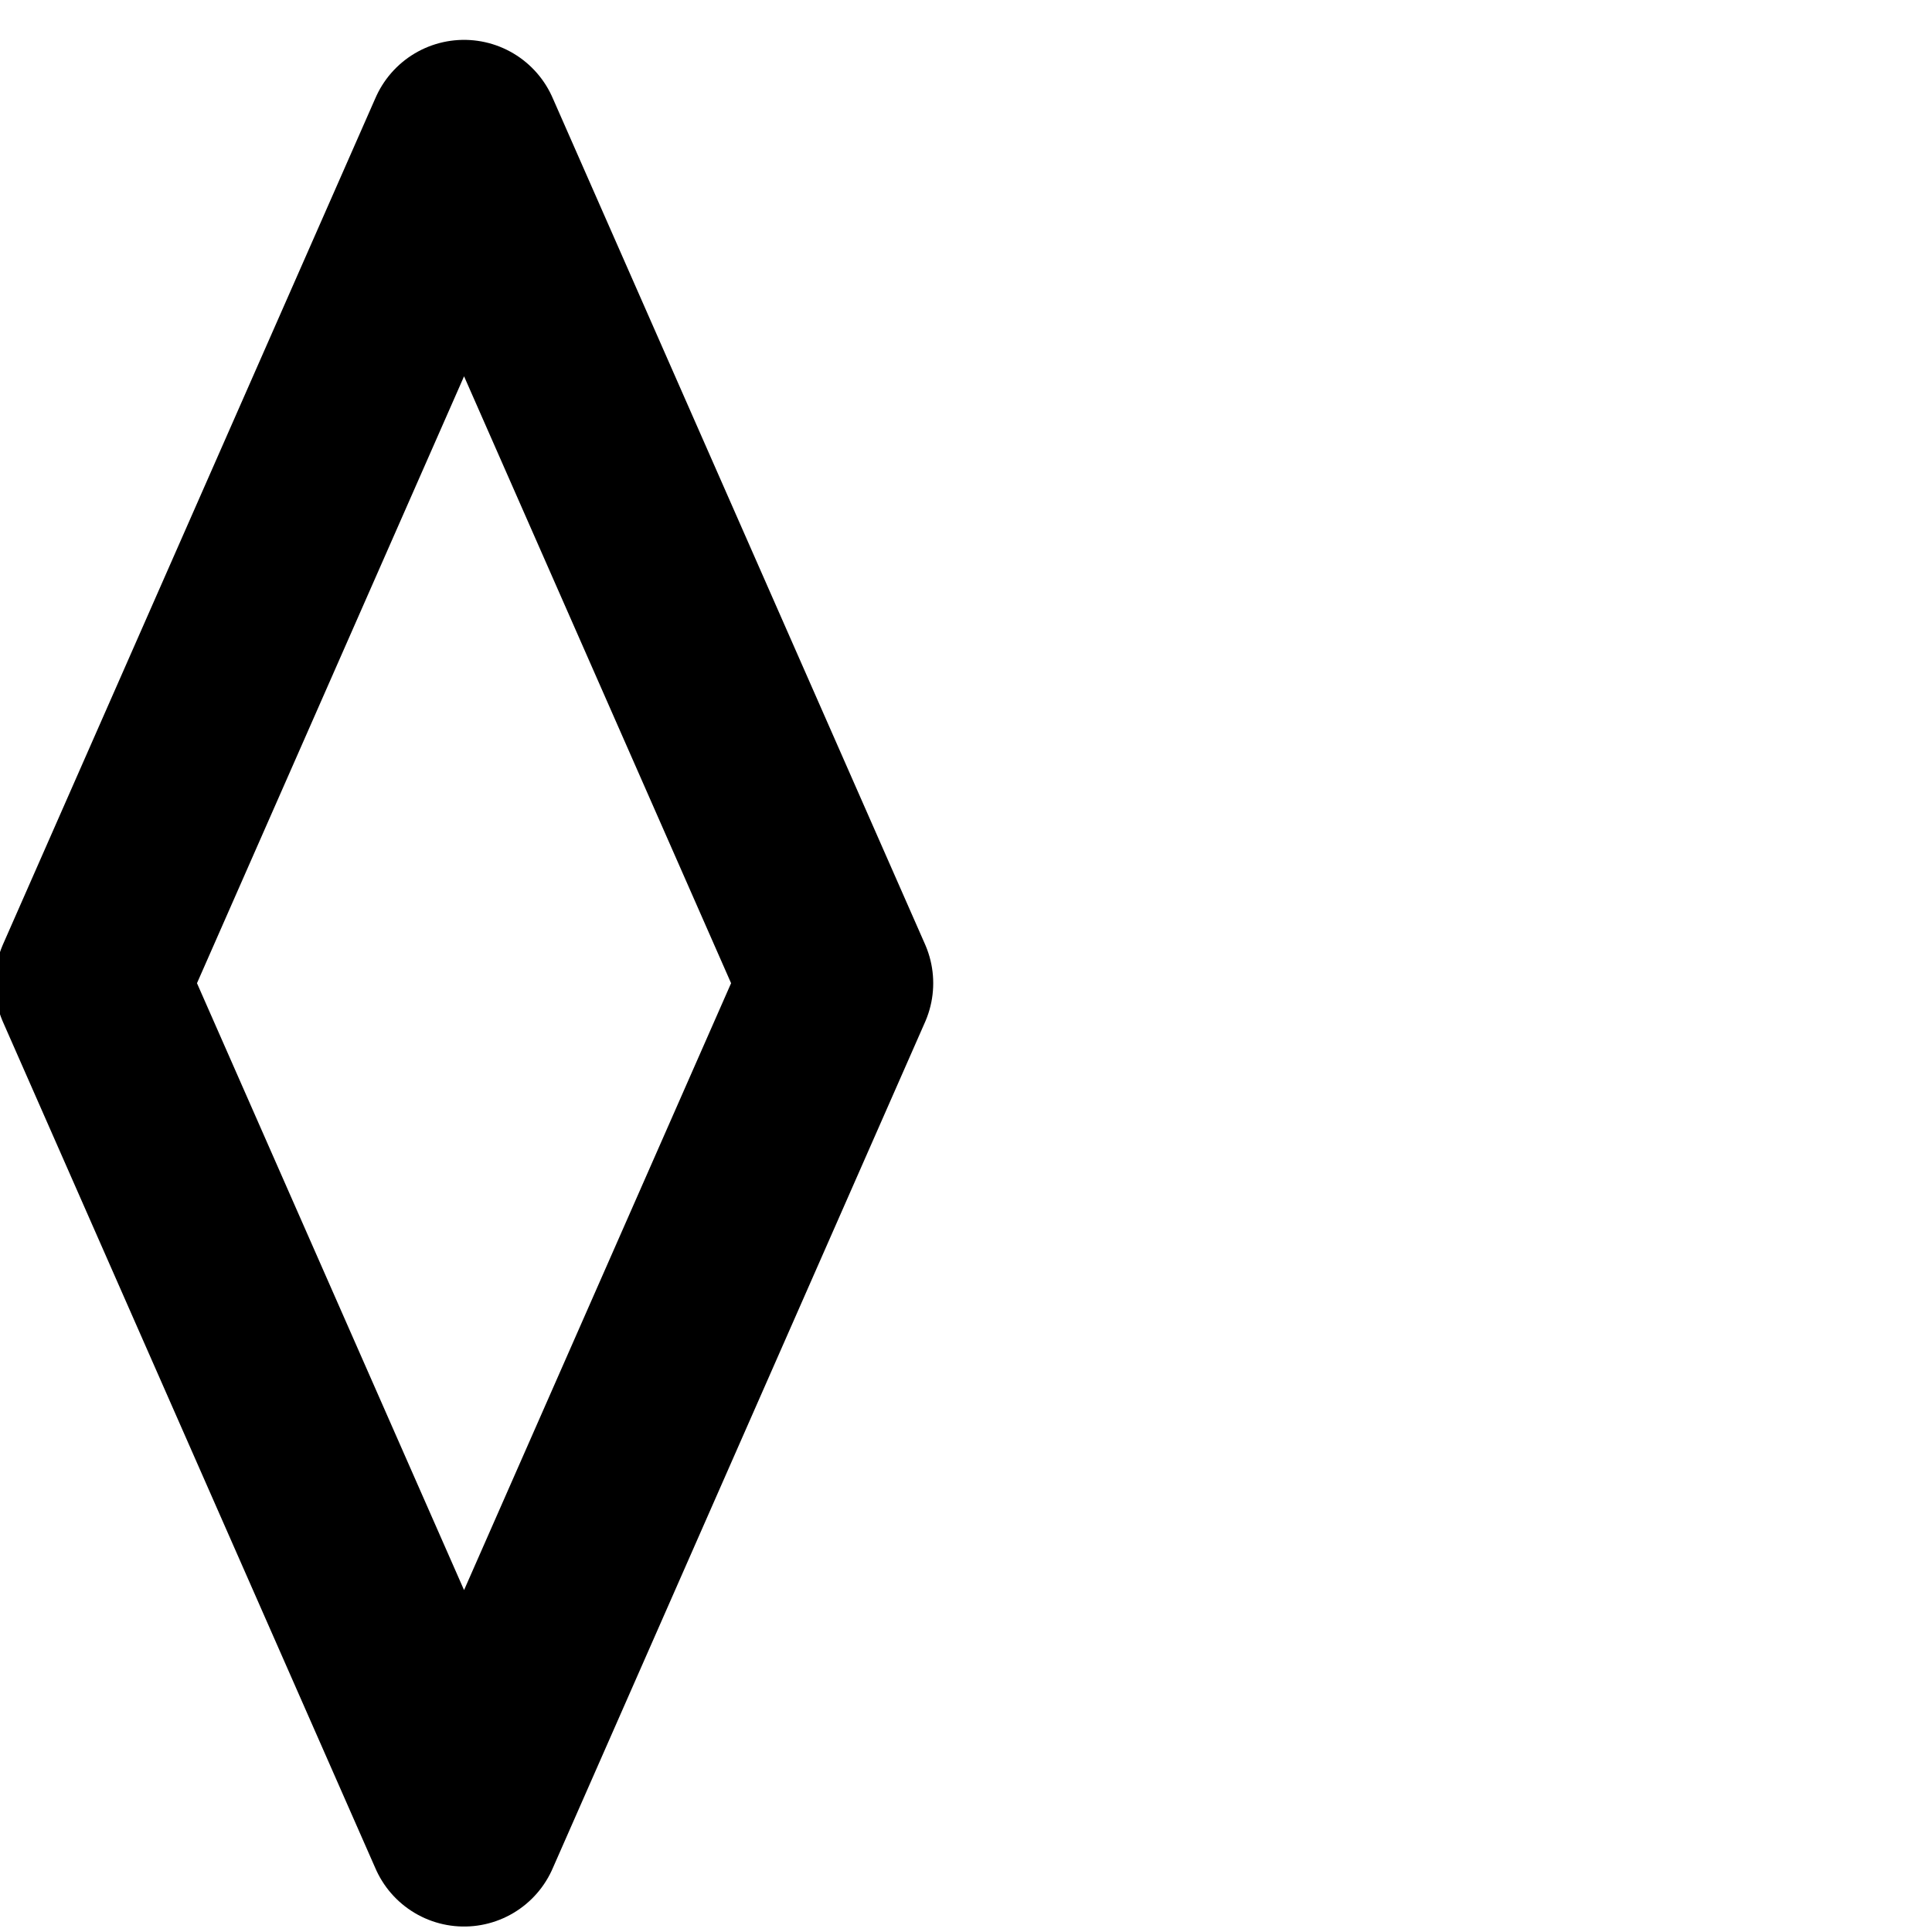
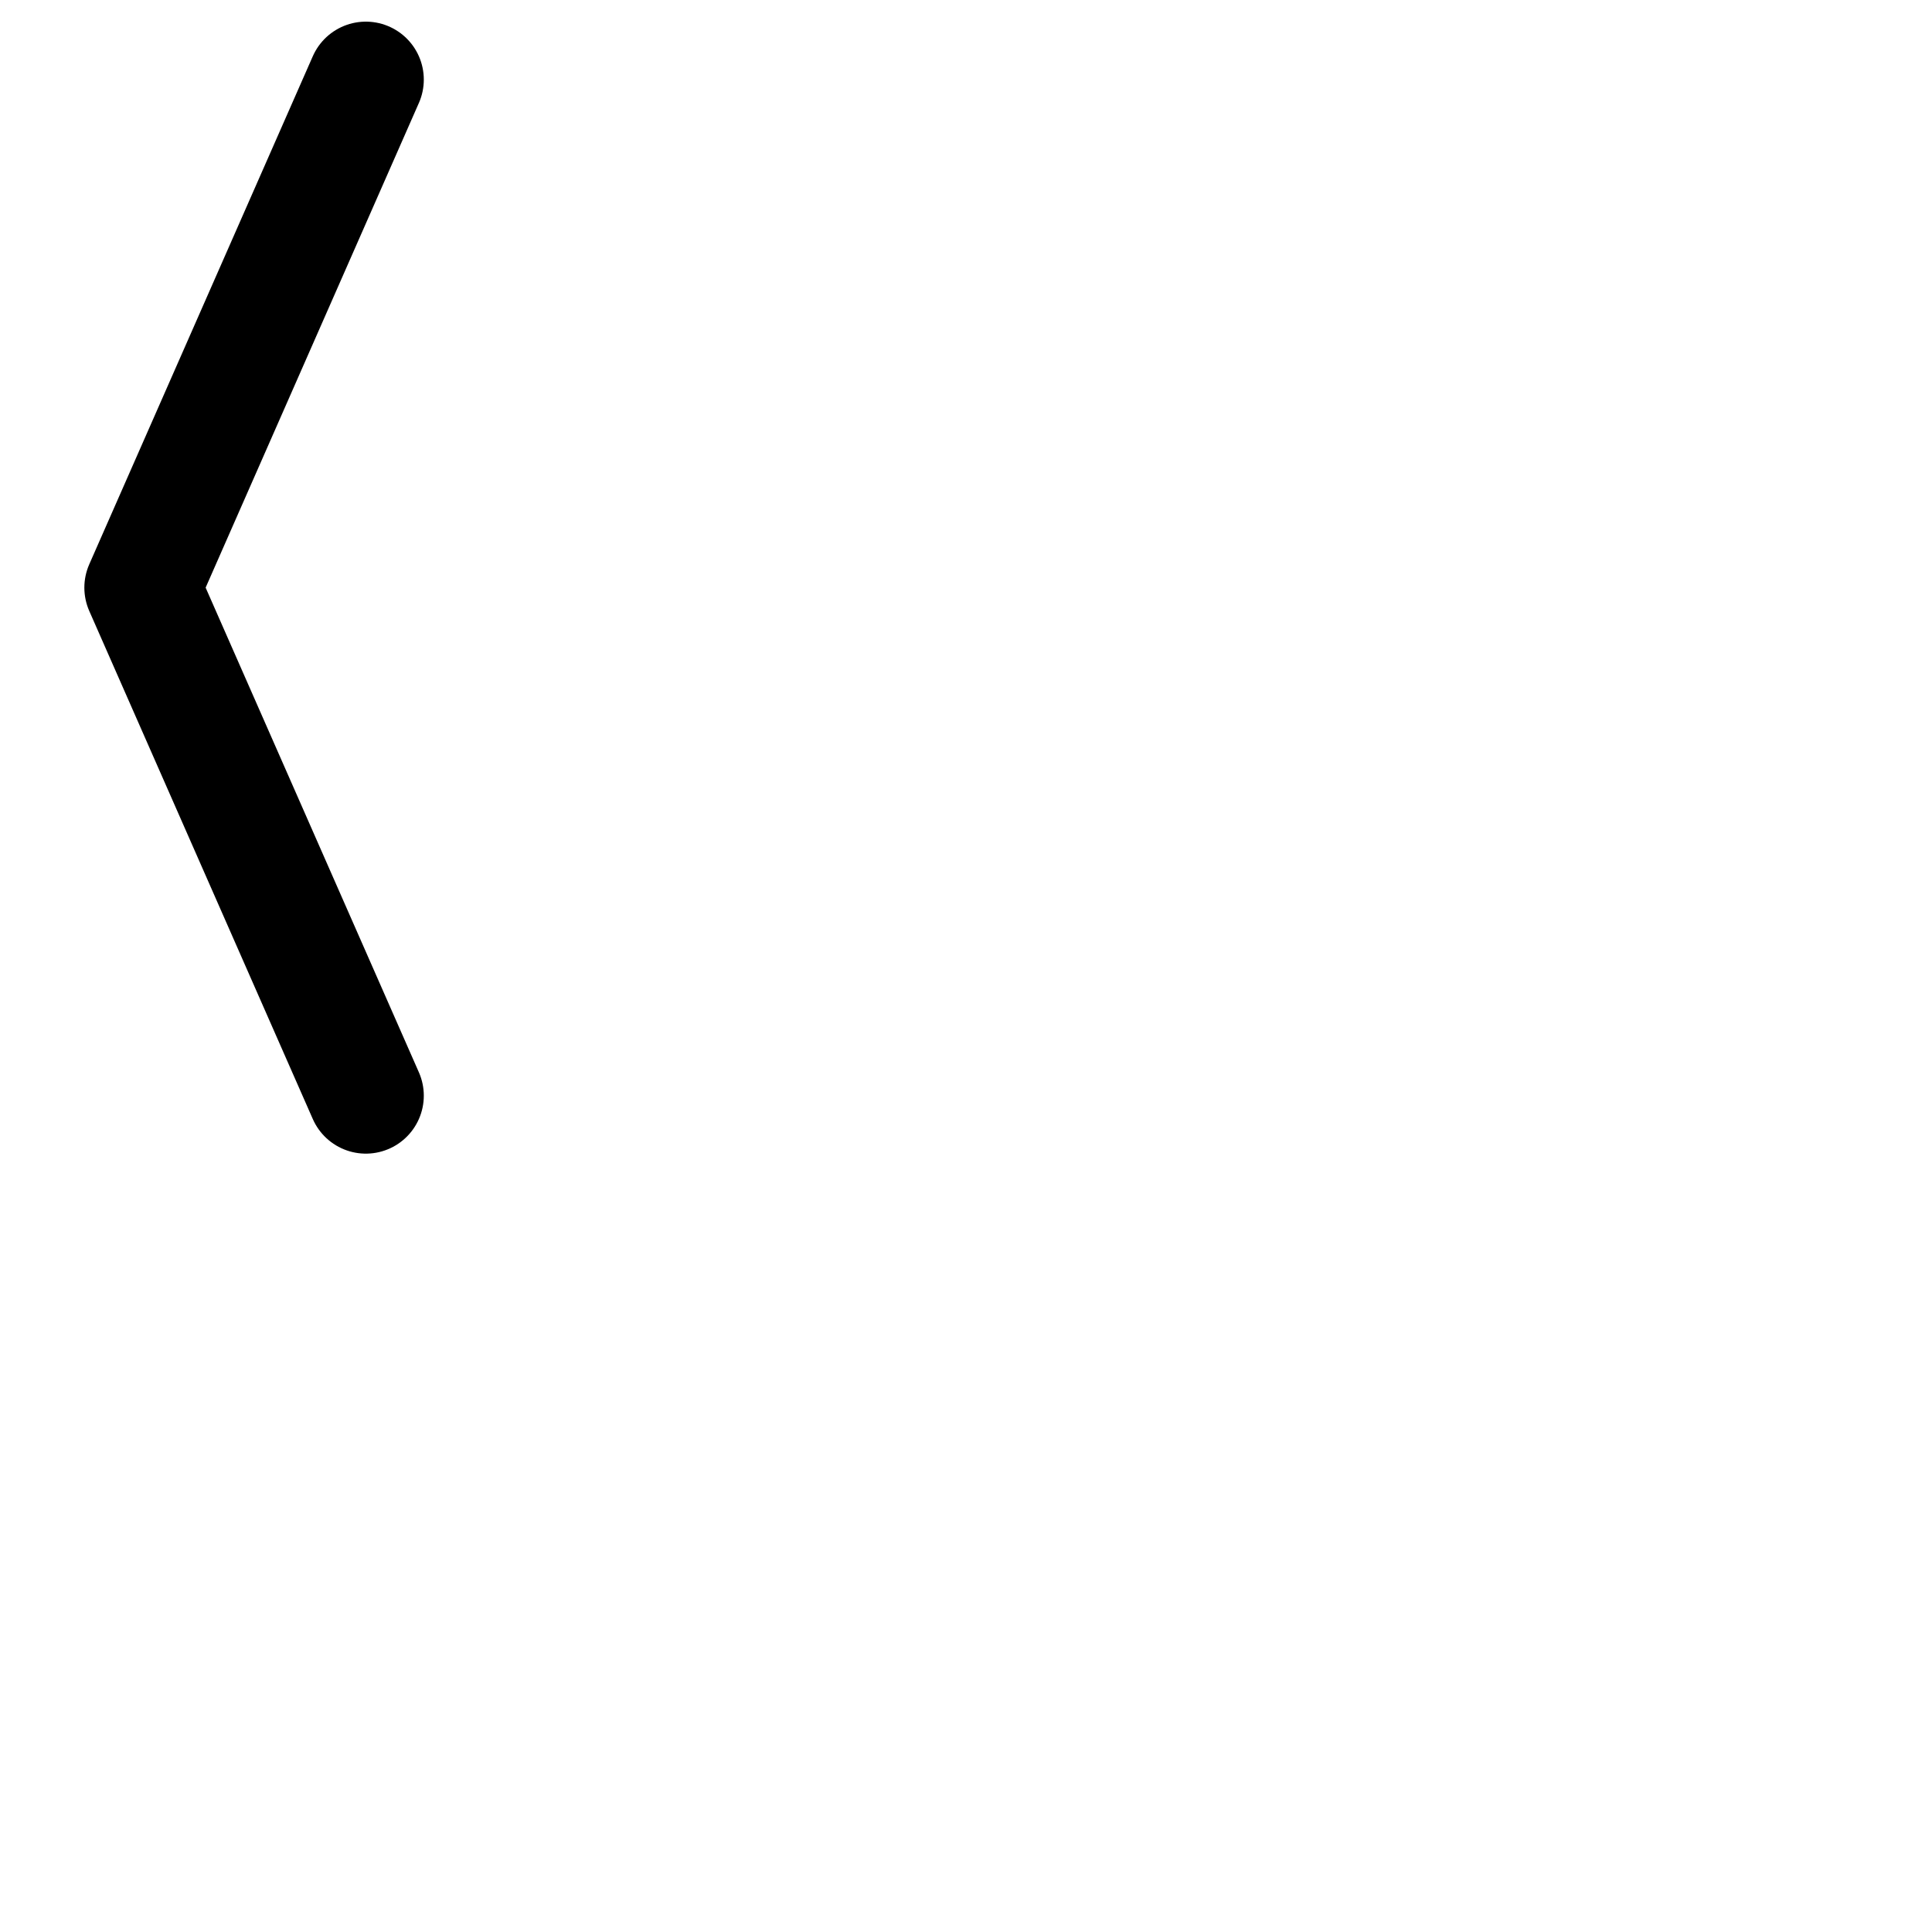
- <svg xmlns="http://www.w3.org/2000/svg" width="30mm" height="30mm" viewBox="0 0 30 30" version="1.1" id="svg5">
+ <svg xmlns="http://www.w3.org/2000/svg" width="50mm" height="50mm" viewBox="0 0 50 50" version="1.1" id="svg5">
  <defs id="defs2" />
  <g id="layer1">
-     <path style="fill:none;stroke:#000000;stroke-width:3;stroke-linecap:round;stroke-linejoin:round;paint-order:fill markers stroke;stop-color:#000000" d="M 7.206,2.119 1.42,15.267 7.206,28.415 12.991,15.267 Z" id="path365" />
+     <path style="fill:none;stroke:#000000;stroke-width:3;stroke-linecap:round;stroke-linejoin:round;paint-order:fill markers stroke;stop-color:#000000" d="M 9.468,28.356 3.683,15.208 9.468,2.06" id="path365" />
  </g>
</svg>
